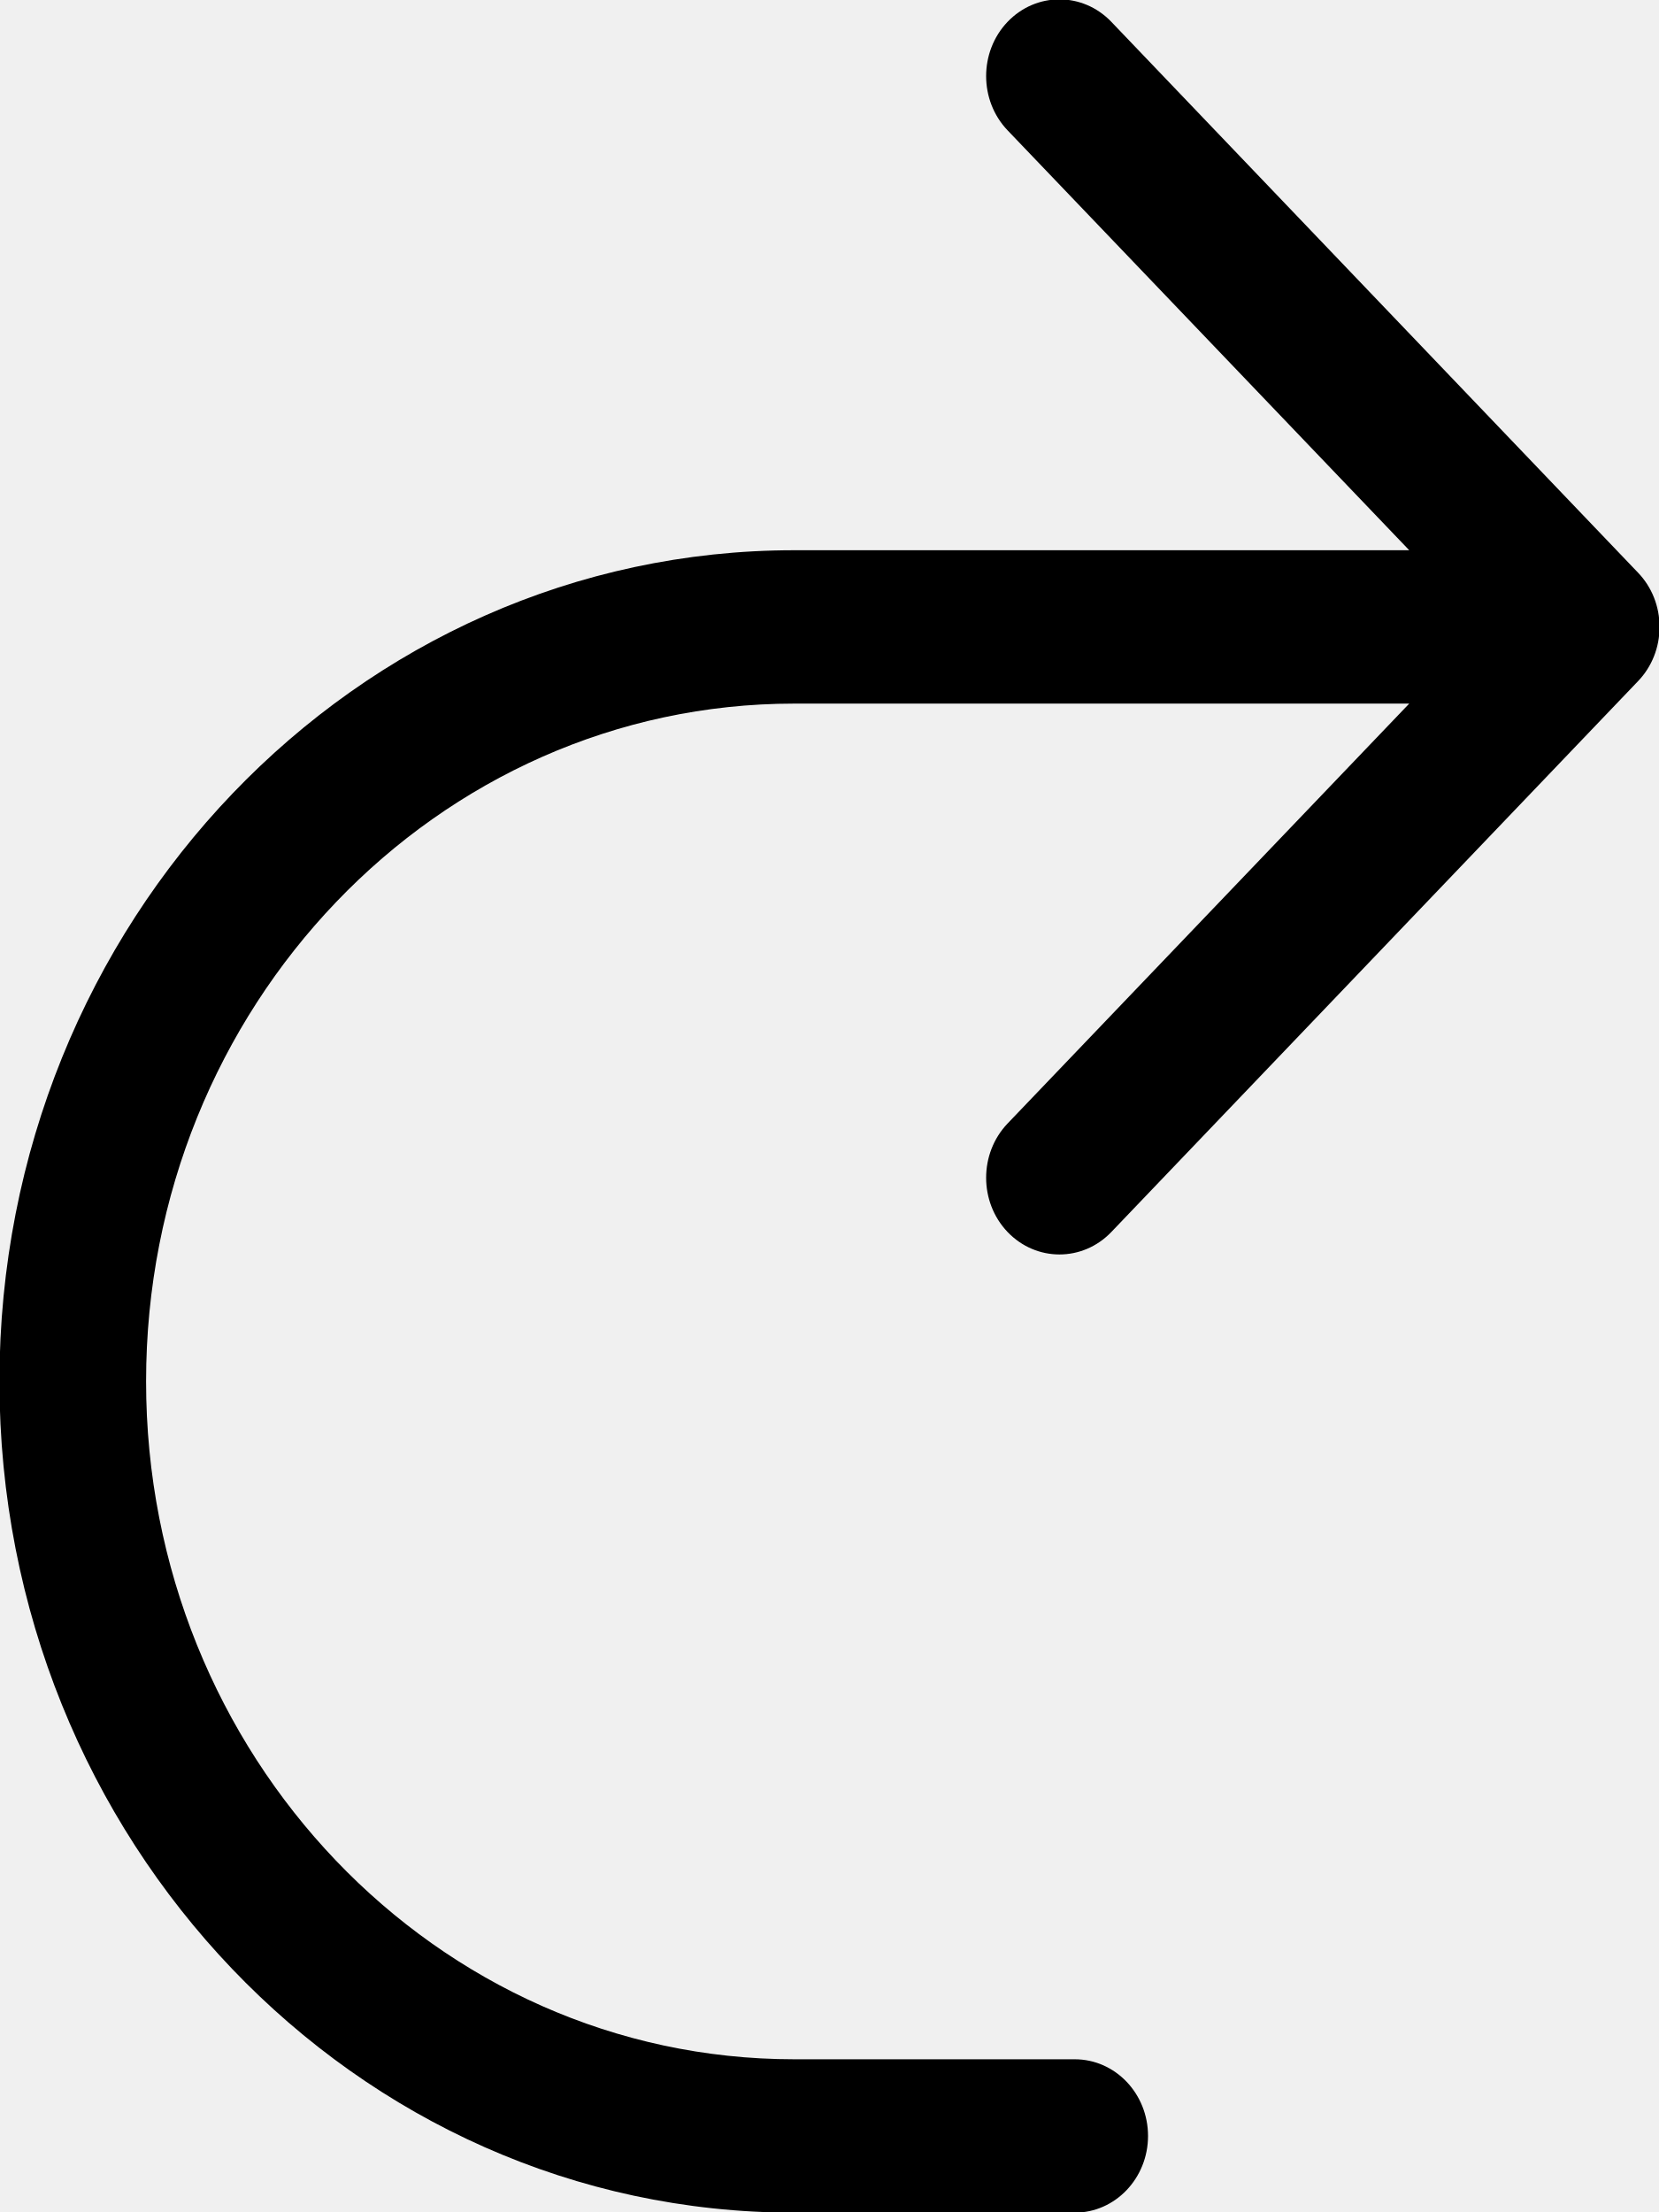
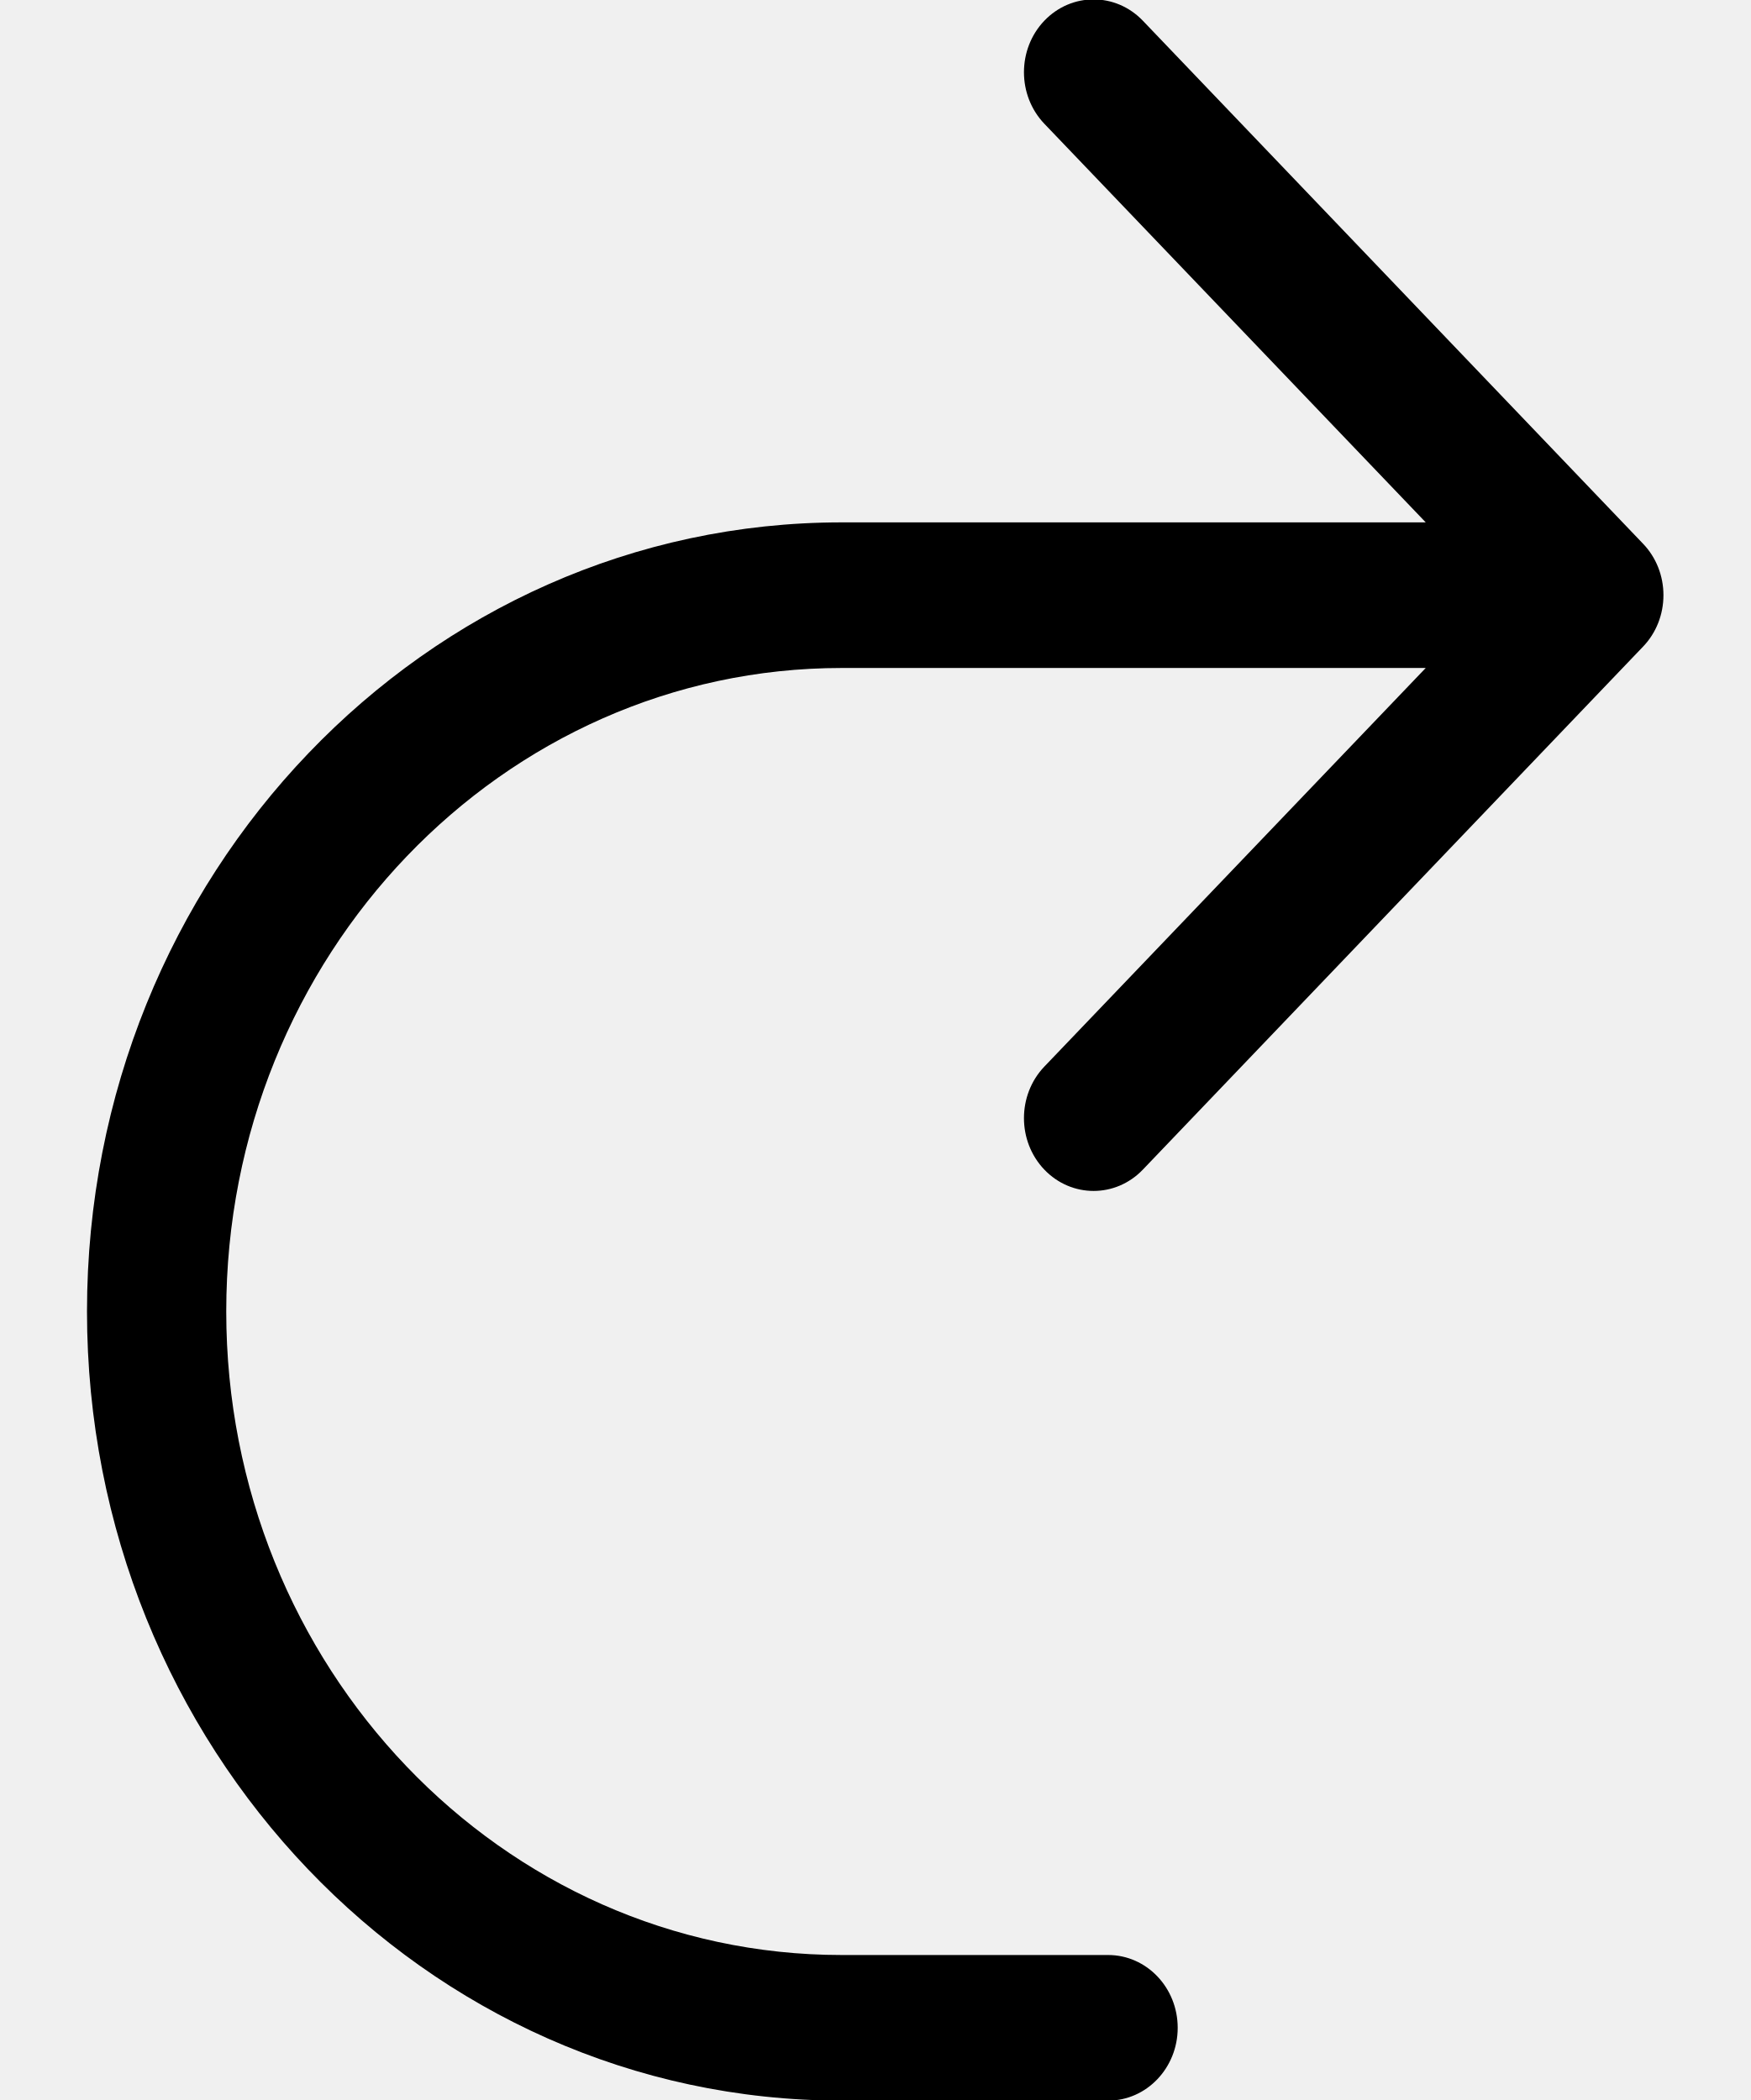
- <svg xmlns="http://www.w3.org/2000/svg" viewBox="0 0 18 24" fill="none">
-   <g clip-path="url(#clip0_52_11240)">
-     <path fill-rule="evenodd" clip-rule="evenodd" d="M12.058 0.237C11.747 -0.088 11.243 -0.088 10.932 0.237C10.622 0.562 10.622 1.089 10.932 1.414L15.29 5.97H8.618C3.864 5.97 -0.006 10.002 -0.006 14.988C-0.006 19.959 3.85 24.007 8.618 24.007H11.661C12.1 24.007 12.456 23.634 12.456 23.175C12.456 22.715 12.1 22.343 11.661 22.343H8.618C4.73 22.343 1.585 19.042 1.585 14.988C1.585 10.923 4.741 7.634 8.618 7.634H15.29L10.932 12.19C10.622 12.515 10.622 13.042 10.932 13.367C11.243 13.692 11.747 13.692 12.058 13.367L17.773 7.39C17.923 7.234 18.006 7.023 18.006 6.802C18.006 6.581 17.923 6.37 17.773 6.214L12.058 0.237Z" fill="currentColor" />
-   </g>
-   <defs>
-     <clipPath id="clip0_52_11240">
-       <rect width="18" height="24" fill="white" />
-     </clipPath>
-   </defs>
+ <svg xmlns="http://www.w3.org/2000/svg" viewBox="0 0 20 24" fill="none">
+   <path fill-rule="evenodd" clip-rule="evenodd" d="M13.058 0.237C12.747 -0.088 12.243 -0.088 11.932 0.237C11.622 0.562 11.622 1.089 11.932 1.414L16.29 5.97H9.618C4.864 5.97 0.994 10.002 0.994 14.988C0.994 19.959 4.85 24.007 9.618 24.007H12.661C13.1 24.007 13.456 23.634 13.456 23.175C13.456 22.715 13.1 22.343 12.661 22.343H9.618C5.73 22.343 2.585 19.042 2.585 14.988C2.585 10.923 5.741 7.634 9.618 7.634H16.29L11.932 12.19C11.622 12.515 11.622 13.042 11.932 13.367C12.243 13.692 12.747 13.692 13.058 13.367L18.773 7.39C18.923 7.234 19.006 7.023 19.006 6.802C19.006 6.581 18.923 6.37 18.773 6.214L13.058 0.237Z" fill="currentColor" />
</svg>
